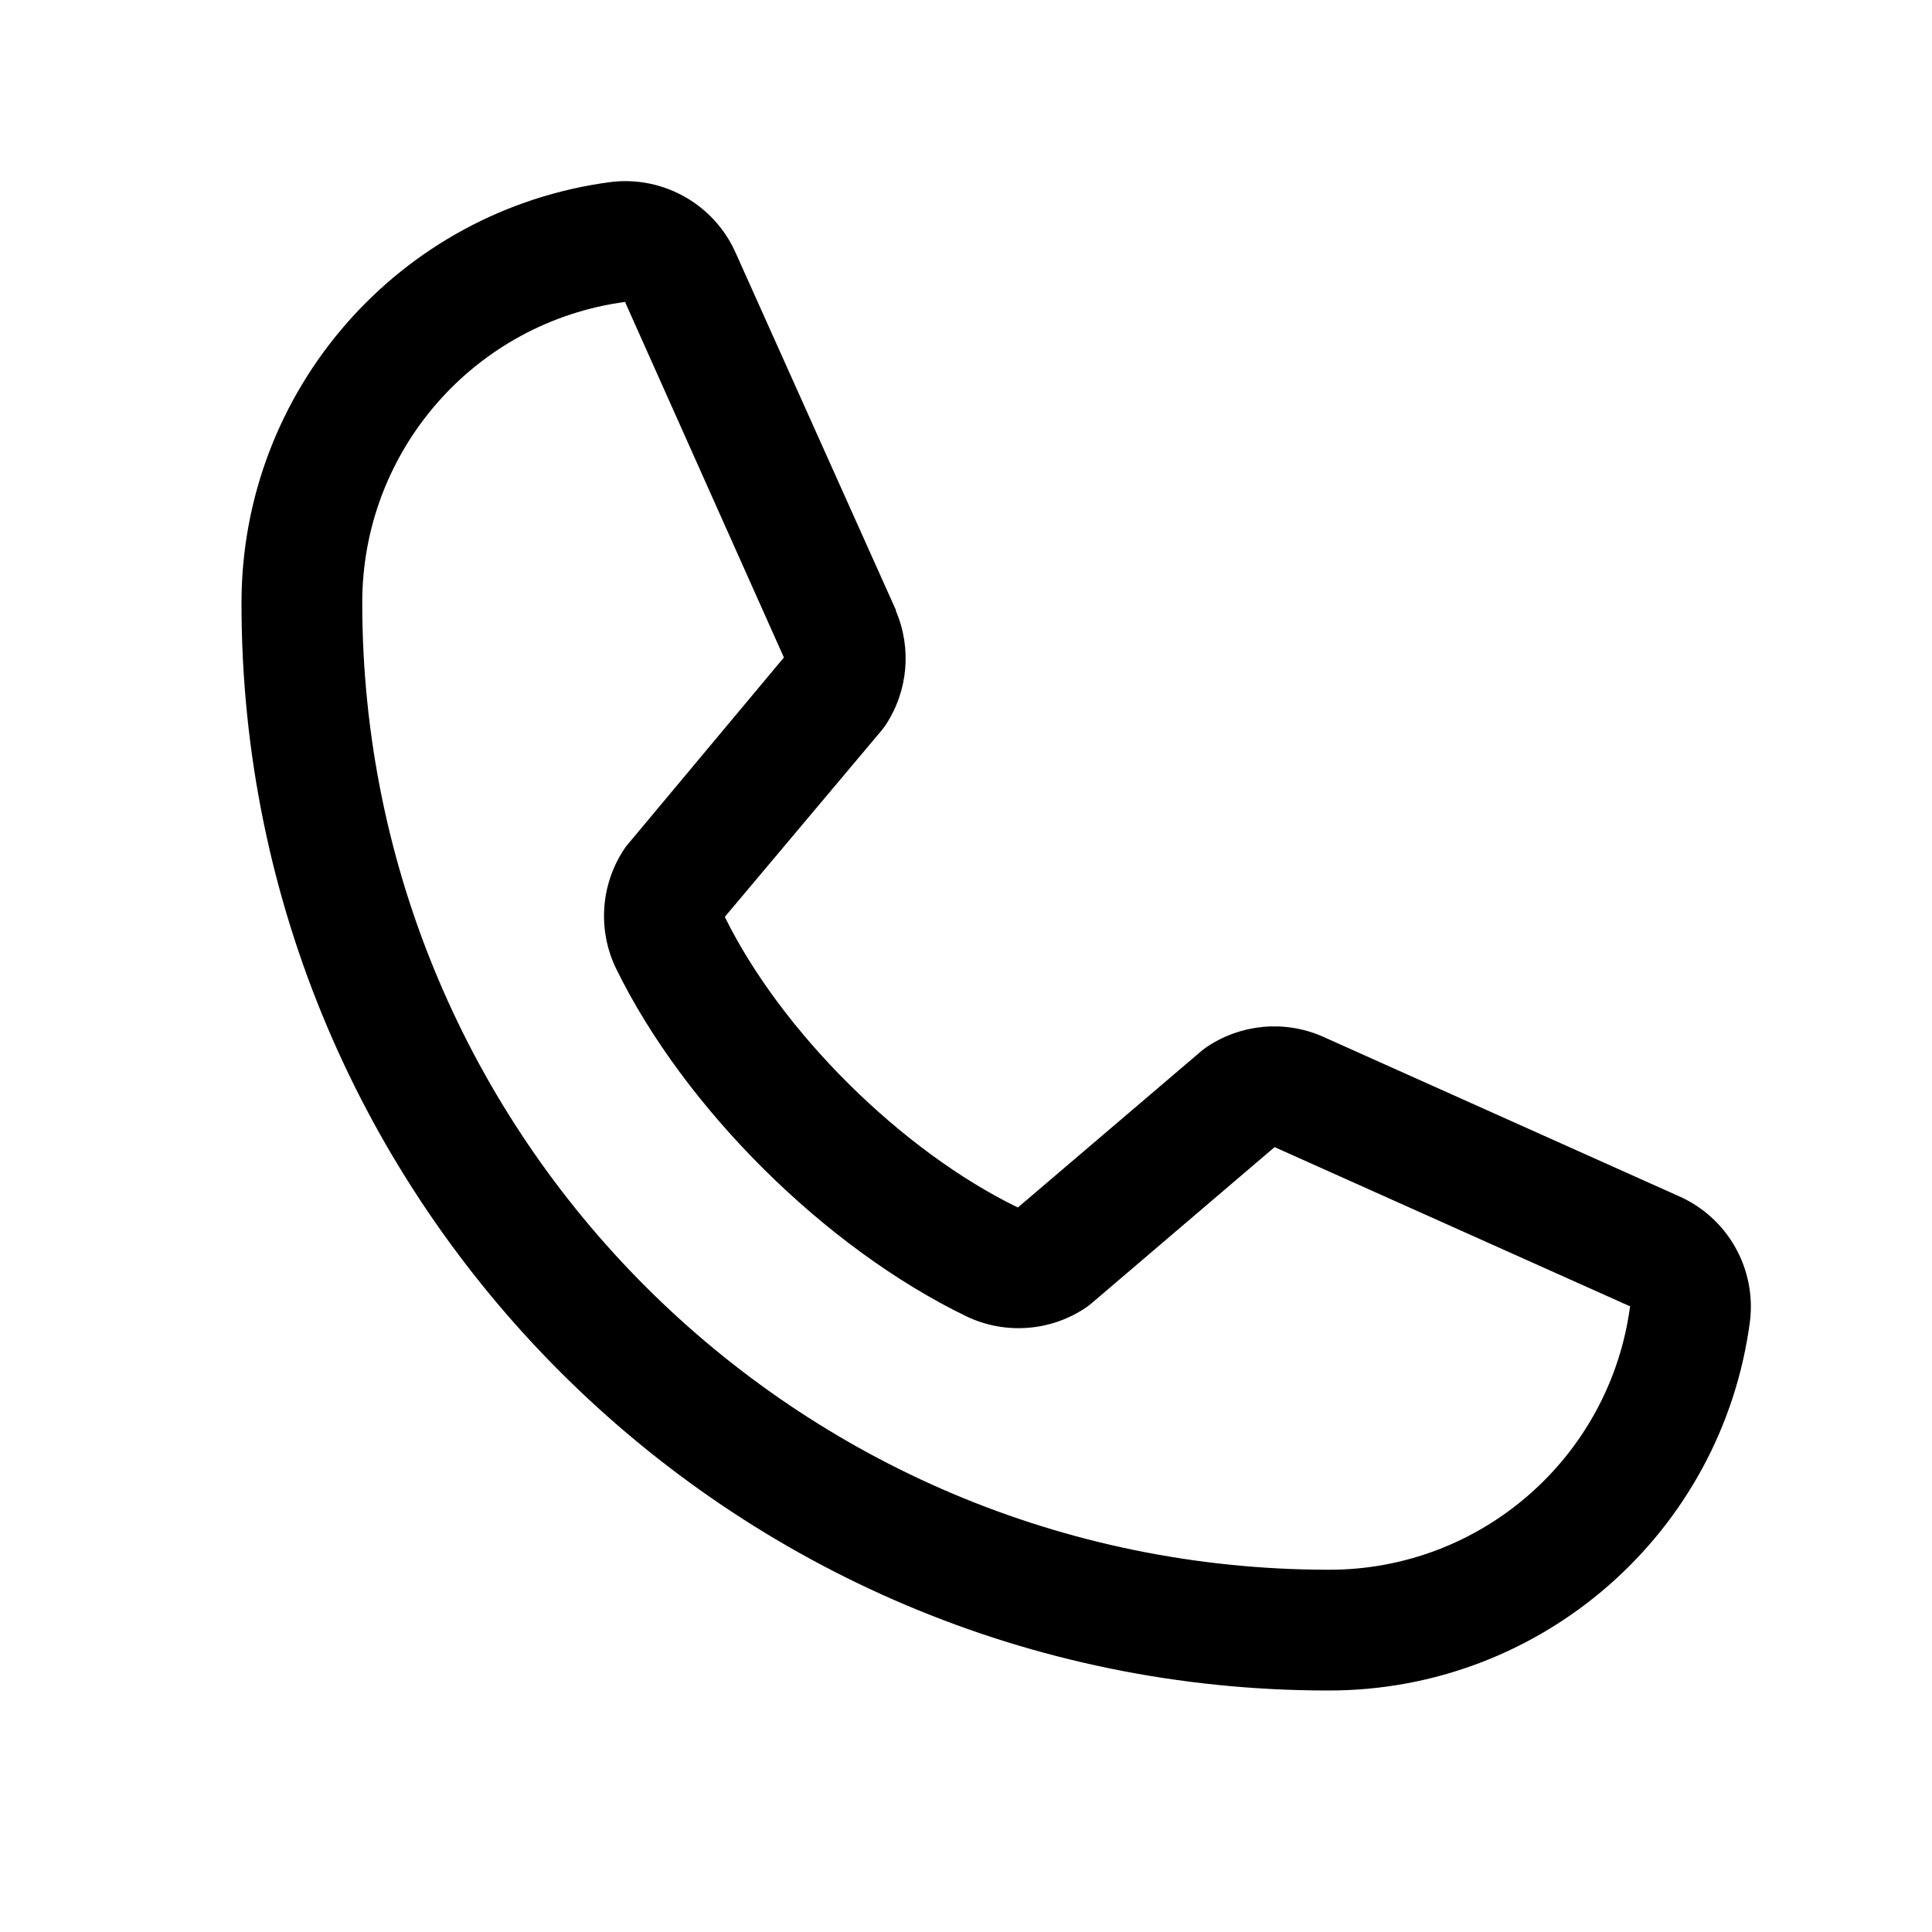
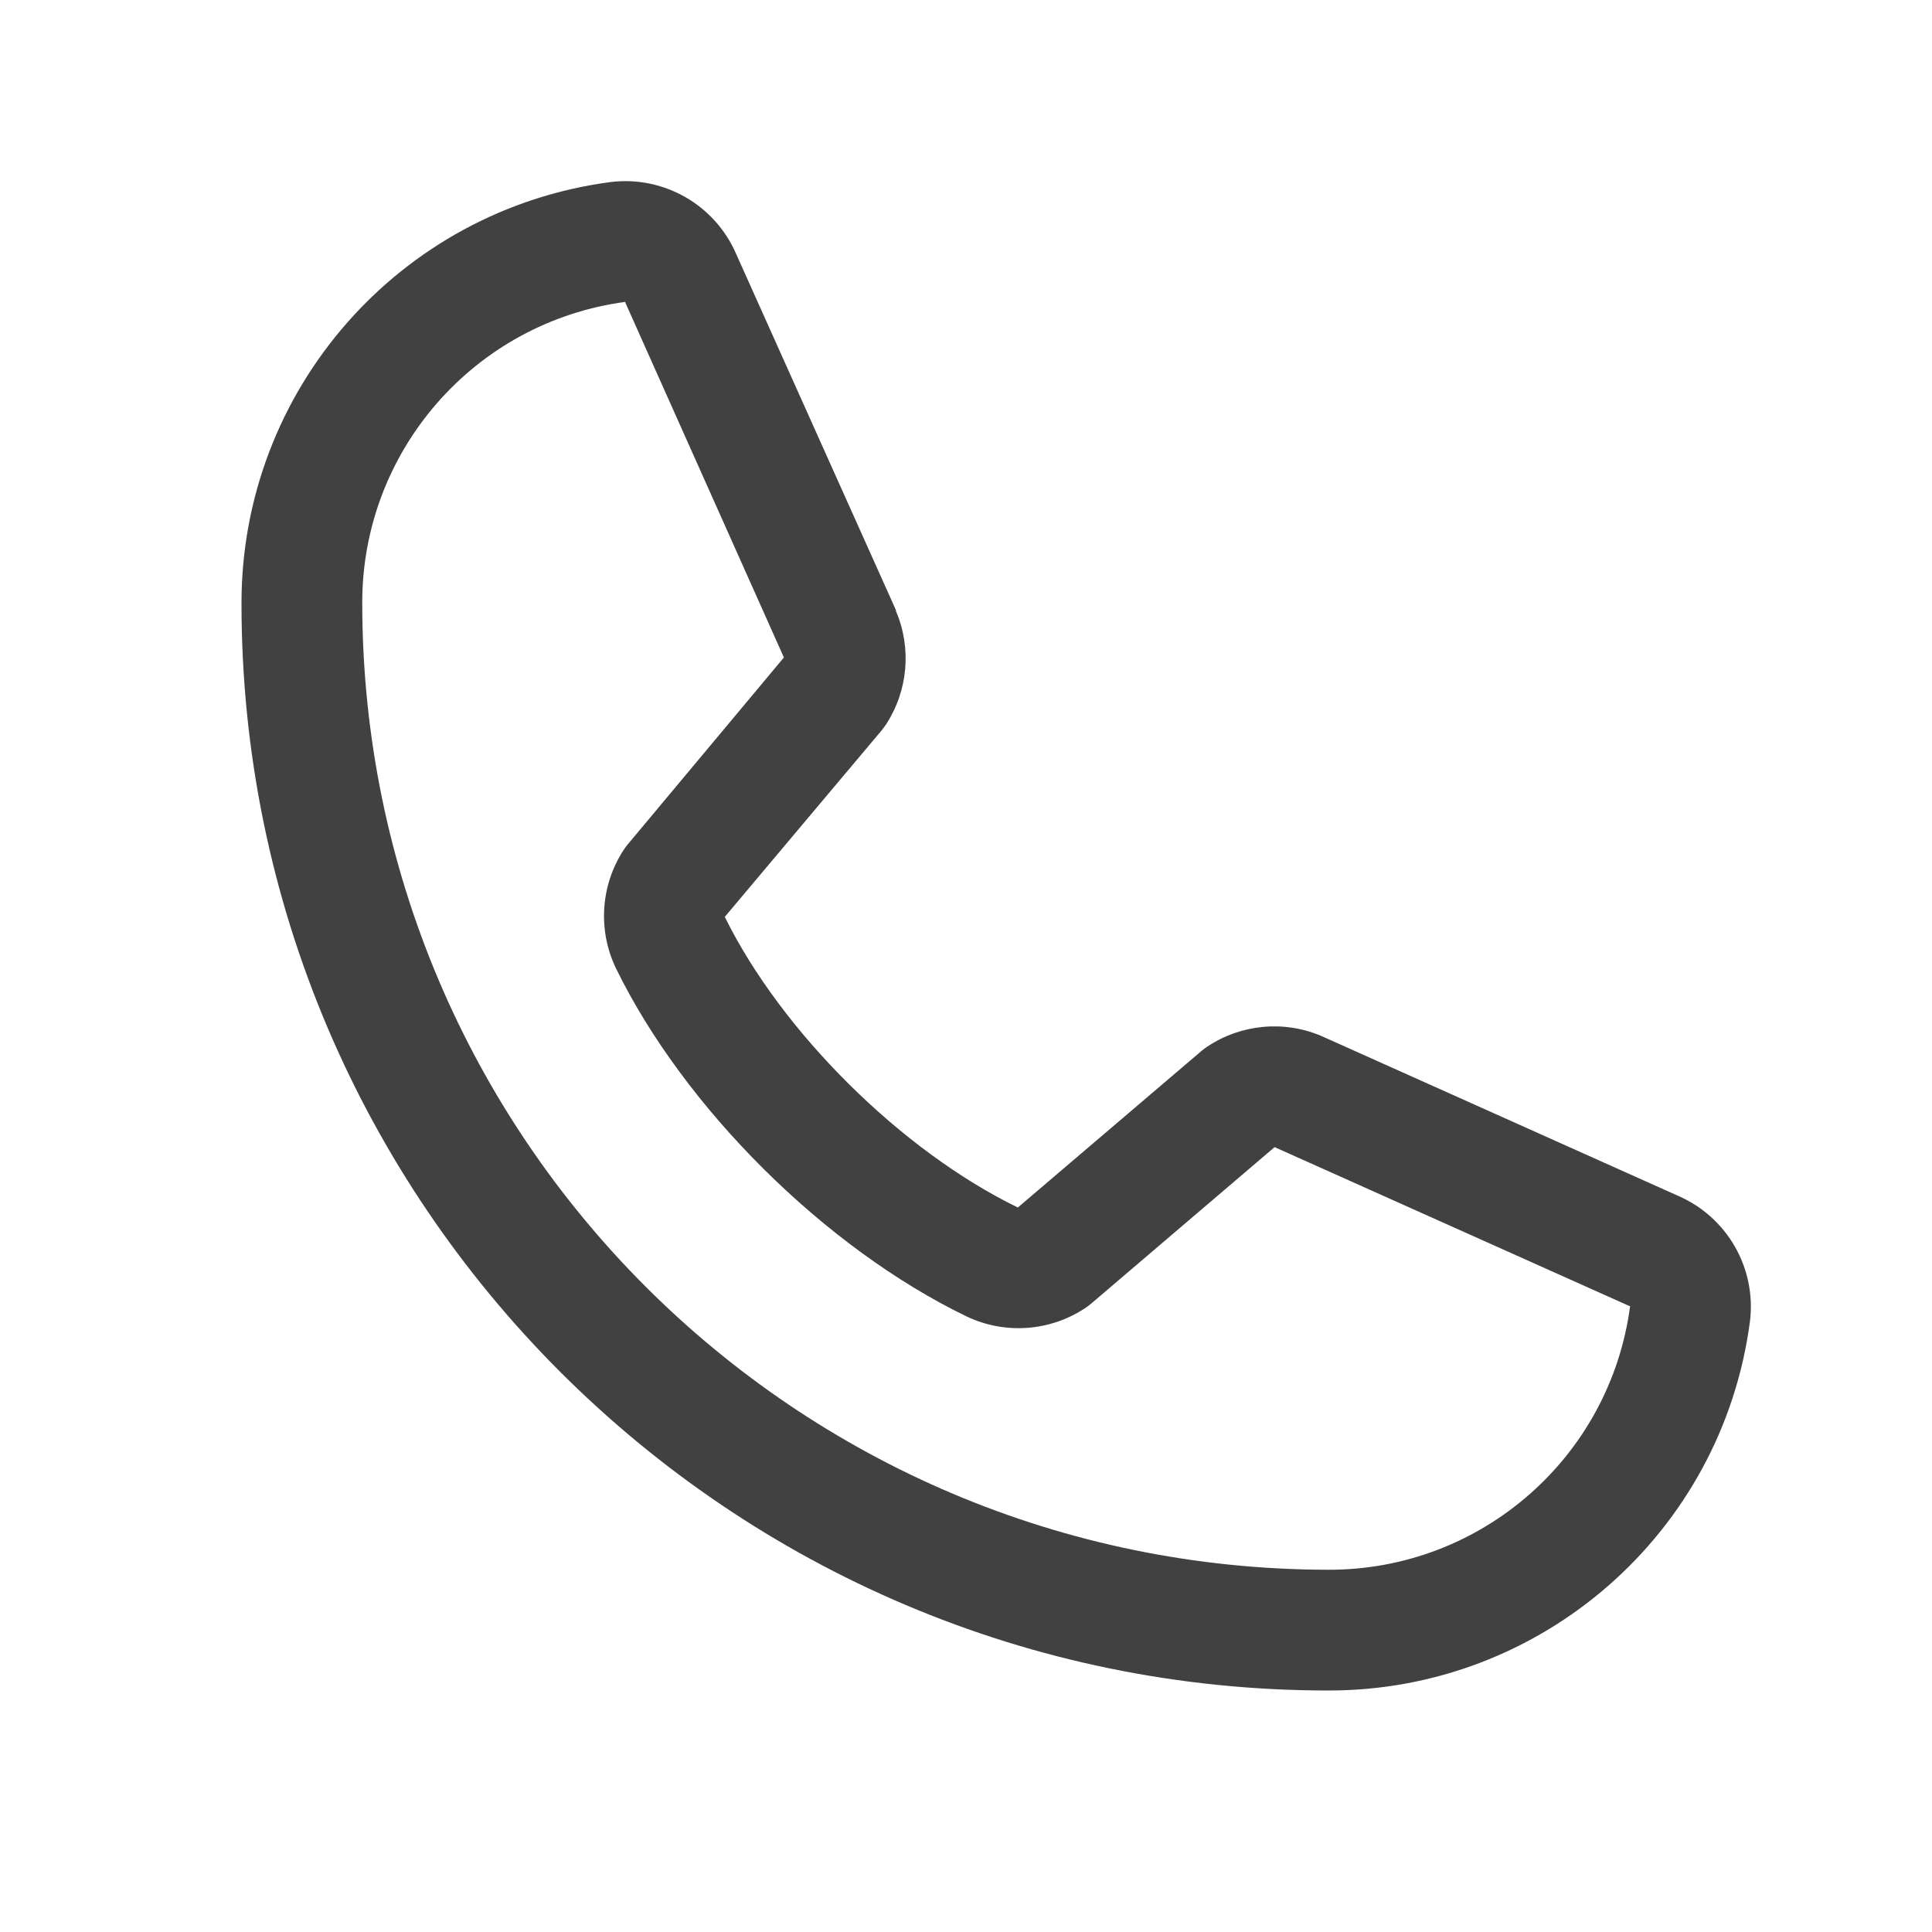
- <svg xmlns="http://www.w3.org/2000/svg" width="32" height="32" fill="#000000" viewBox="0 0 256 256">
+ <svg xmlns="http://www.w3.org/2000/svg" width="32" height="32" fill="#414141" viewBox="0 0 256 256">
  <path d="M222.37,158.46l-47.11-21.11-.13-.06a16,16,0,0,0-15.17,1.4,8.12,8.12,0,0,0-.75.56L134.87,160c-15.42-7.49-31.34-23.29-38.83-38.51l20.78-24.71c.2-.25.39-.5.57-.77a16,16,0,0,0,1.32-15.06l0-.12L97.54,33.64a16,16,0,0,0-16.62-9.52A56.26,56.26,0,0,0,32,80c0,79.4,64.6,144,144,144a56.26,56.26,0,0,0,55.88-48.92A16,16,0,0,0,222.37,158.46ZM176,208A128.14,128.14,0,0,1,48,80,40.2,40.2,0,0,1,82.87,40a.61.61,0,0,0,0,.12l21,47L83.2,111.86a6.13,6.13,0,0,0-.57.77,16,16,0,0,0-1,15.7c9.06,18.53,27.73,37.06,46.46,46.11a16,16,0,0,0,15.75-1.14,8.44,8.44,0,0,0,.74-.56L168.89,152l47,21.05h0s.08,0,.11,0A40.21,40.21,0,0,1,176,208Z" />
</svg>
